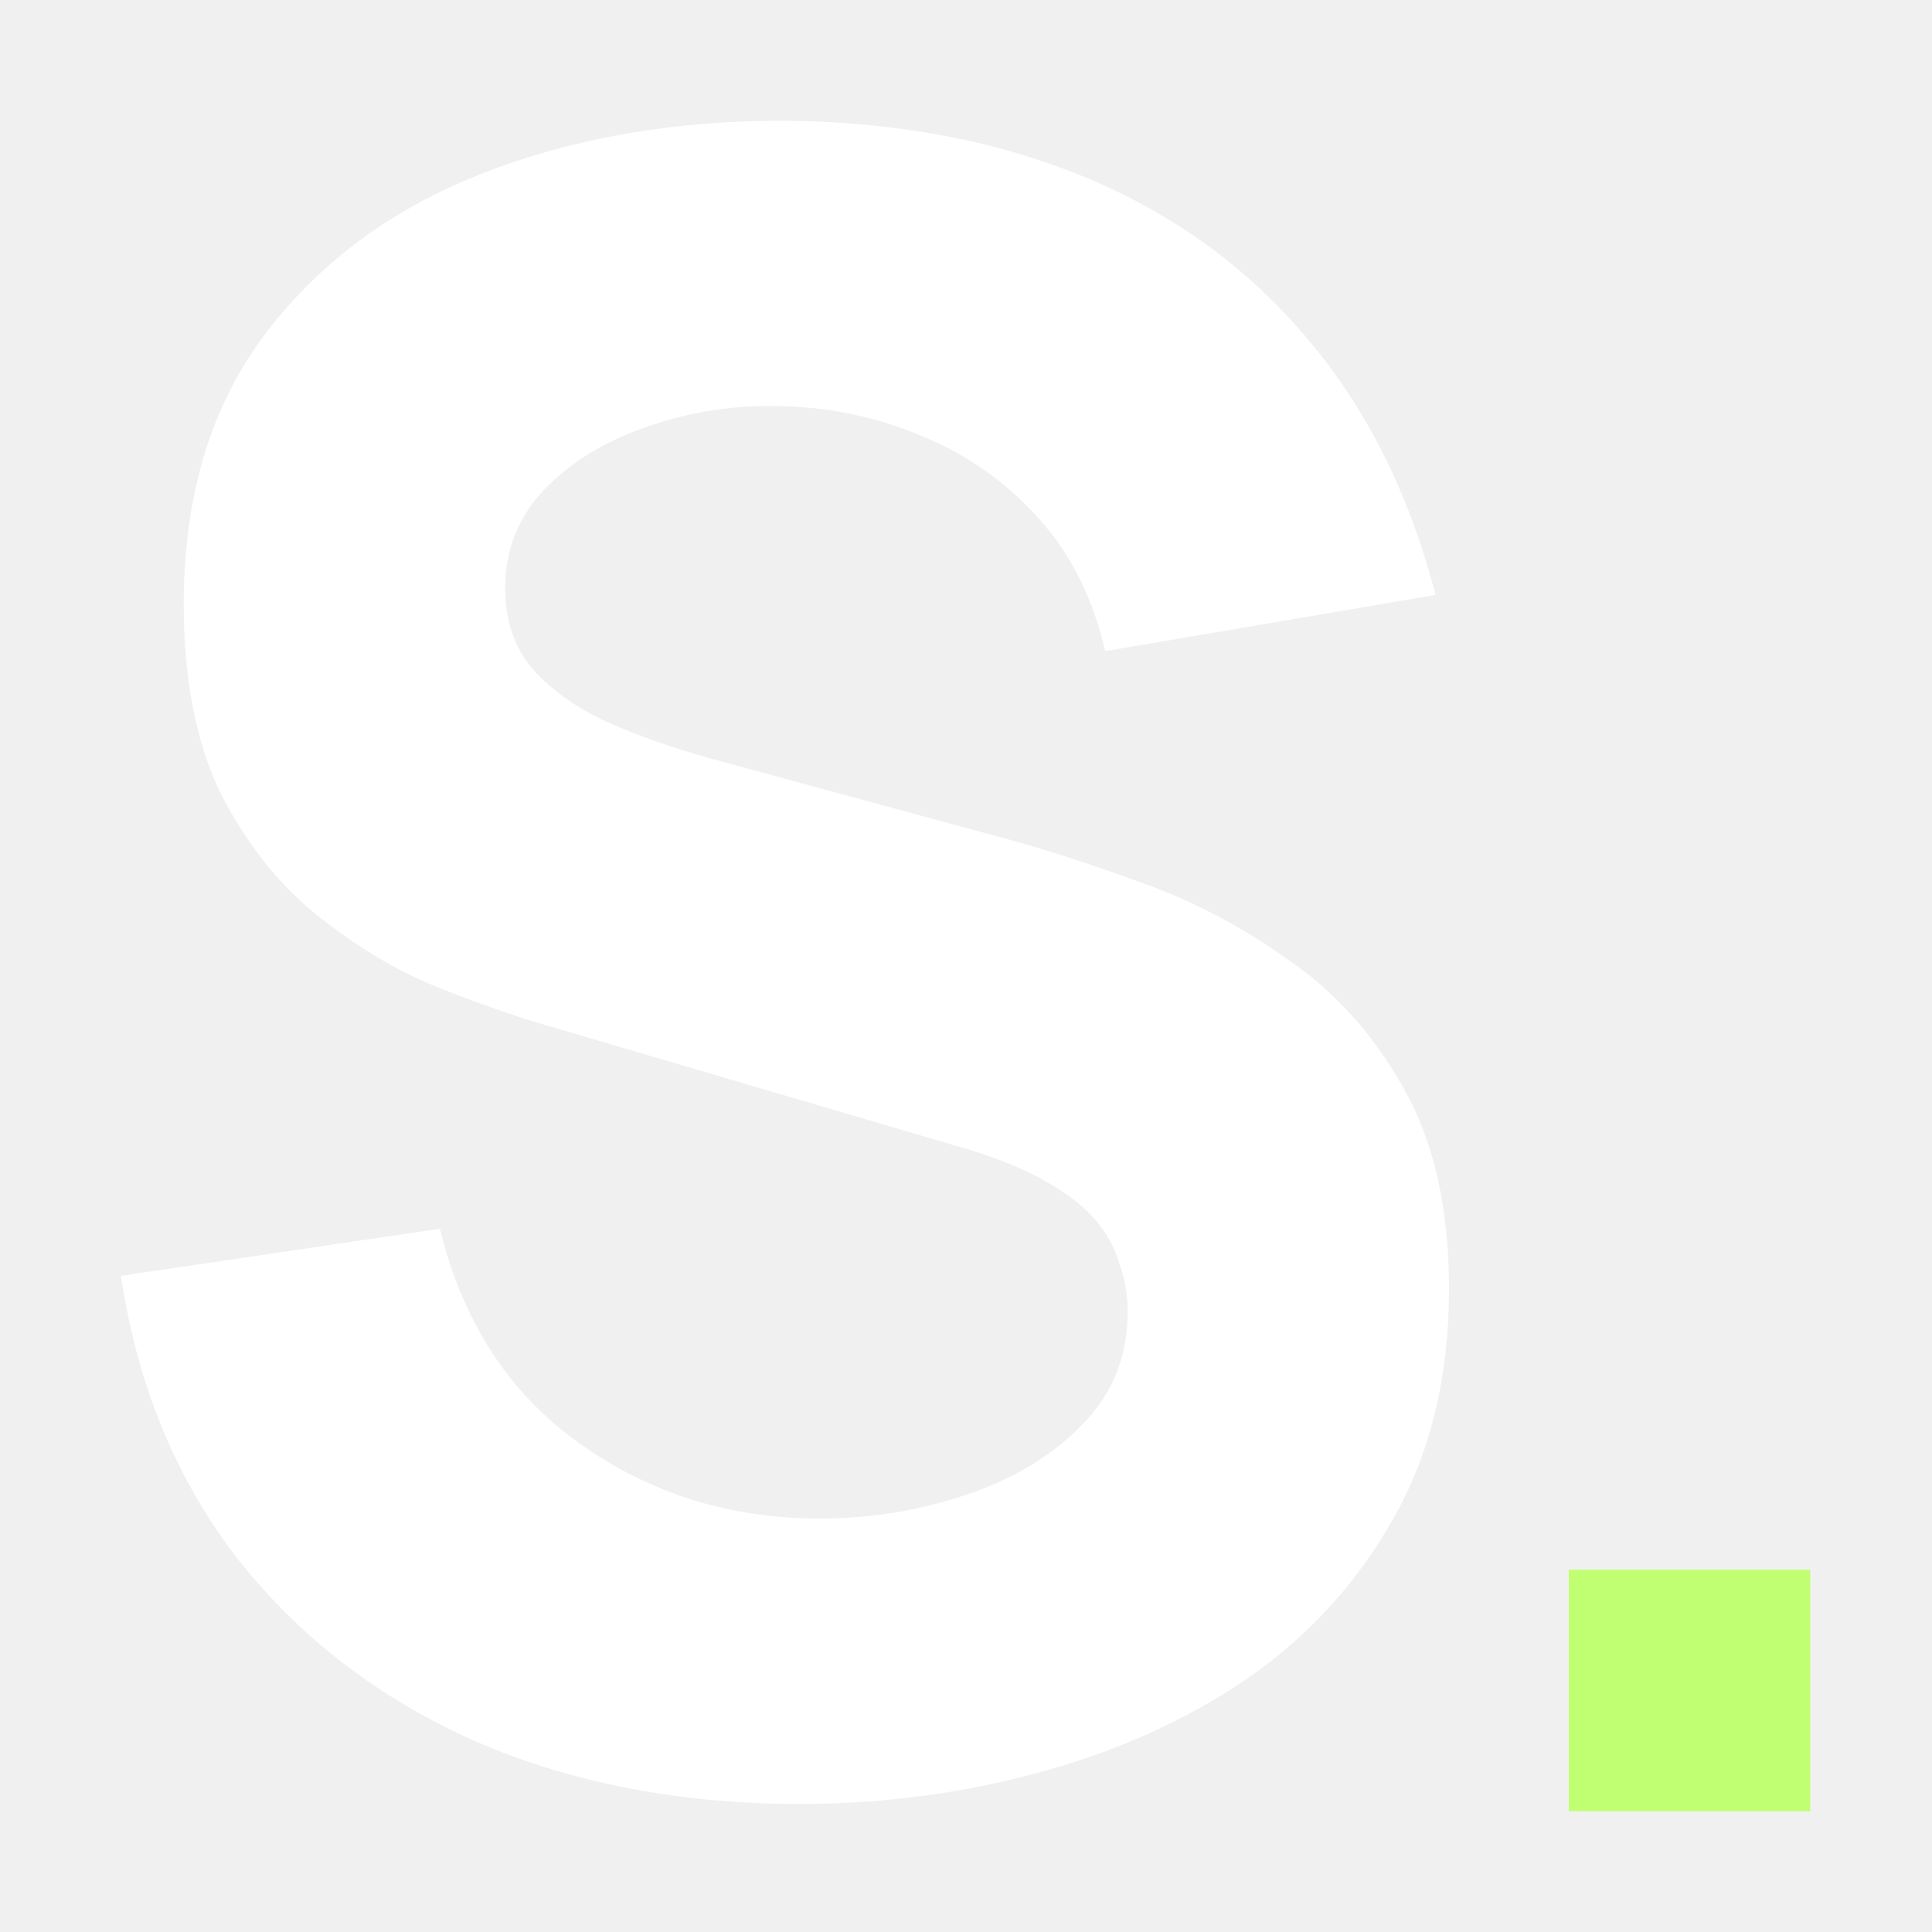
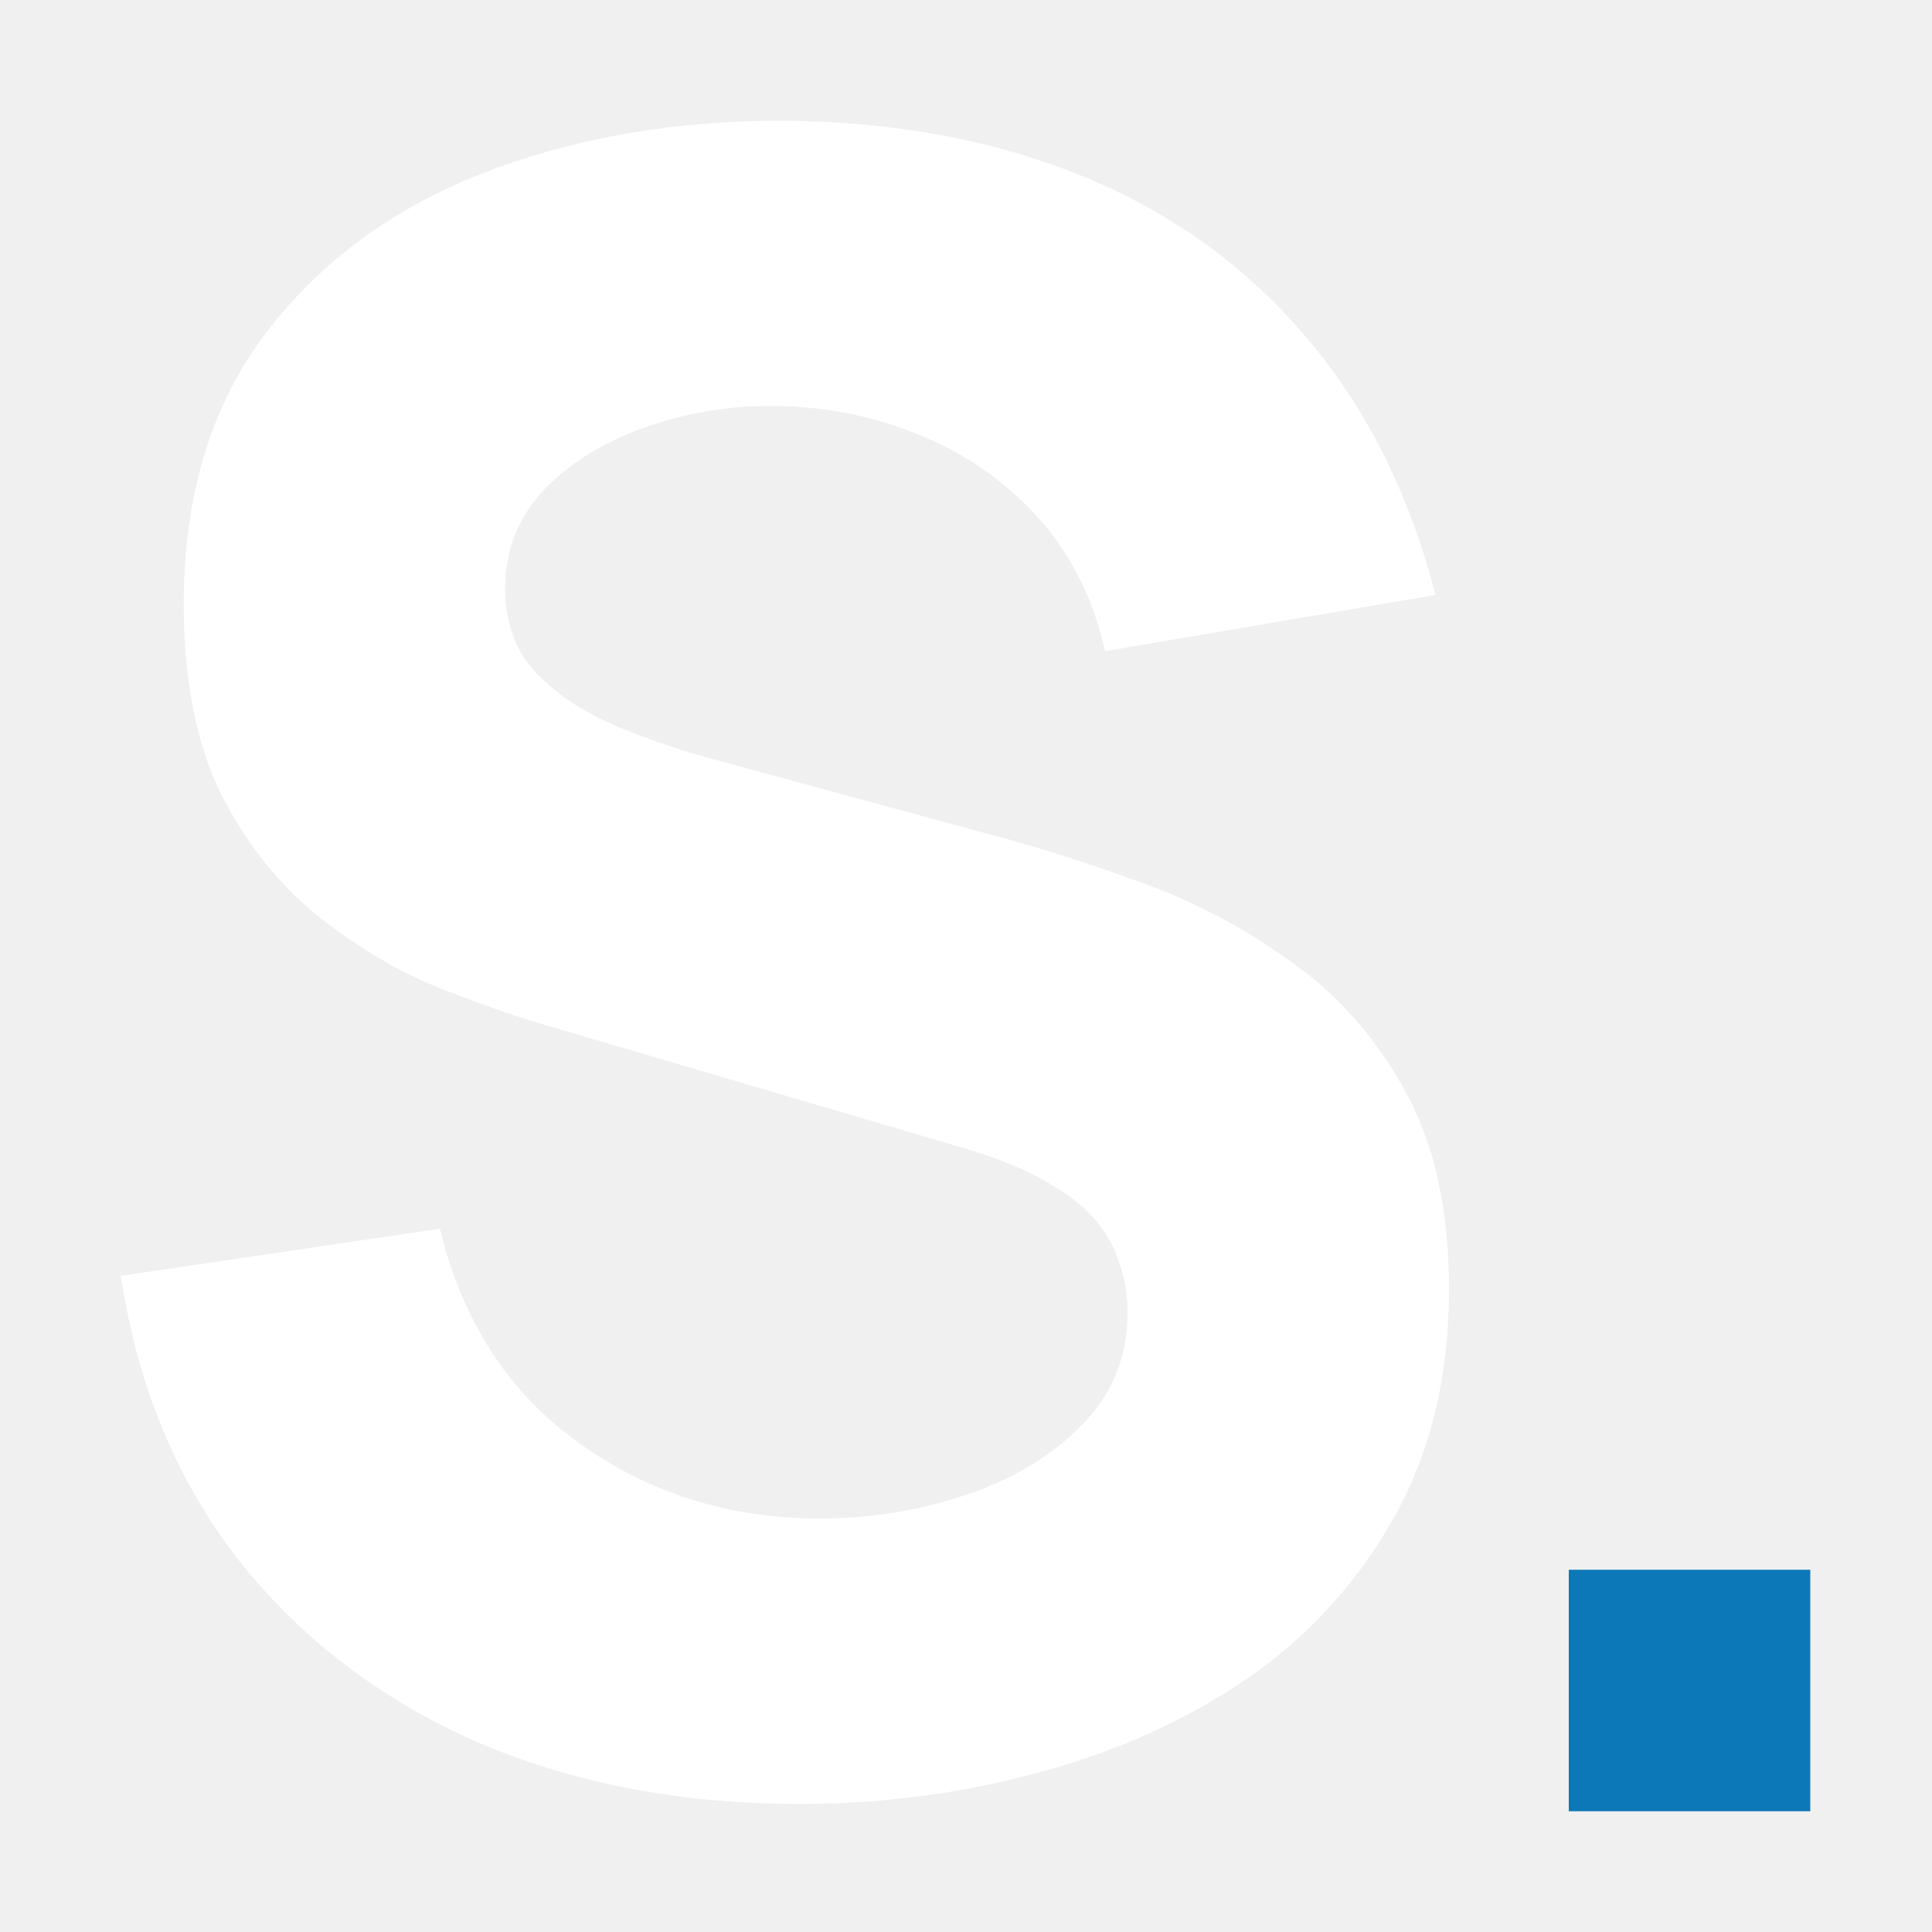
<svg xmlns="http://www.w3.org/2000/svg" width="32" height="32" viewBox="0 0 32 32" fill="none">
-   <path d="M25.984 30V26H29.984V30H25.984Z" fill="#C1FF72" />
+   <path d="M25.984 30V26H29.984V30H25.984Z" fill="#0d78b8" />
  <path d="M13.243 29.879C11.258 29.879 9.465 29.532 7.864 28.837C6.276 28.13 4.967 27.125 3.938 25.822C2.92 24.507 2.275 22.944 2.002 21.132L7.287 20.351C7.66 21.889 8.429 23.074 9.595 23.905C10.761 24.737 12.089 25.152 13.578 25.152C14.409 25.152 15.216 25.022 15.997 24.761C16.779 24.501 17.418 24.116 17.914 23.608C18.423 23.099 18.677 22.472 18.677 21.728C18.677 21.455 18.634 21.194 18.547 20.946C18.473 20.686 18.342 20.444 18.156 20.22C17.97 19.997 17.703 19.786 17.356 19.588C17.021 19.389 16.593 19.209 16.072 19.048L9.111 17.001C8.59 16.852 7.982 16.641 7.287 16.368C6.605 16.095 5.941 15.704 5.296 15.195C4.651 14.687 4.111 14.017 3.677 13.185C3.255 12.342 3.044 11.281 3.044 10.003C3.044 8.204 3.497 6.709 4.403 5.518C5.309 4.327 6.518 3.44 8.032 2.856C9.546 2.273 11.221 1.988 13.057 2C14.905 2.025 16.556 2.342 18.007 2.95C19.459 3.557 20.675 4.445 21.655 5.611C22.635 6.765 23.342 8.179 23.777 9.854L18.305 10.785C18.107 9.916 17.741 9.184 17.207 8.589C16.674 7.993 16.035 7.54 15.29 7.23C14.558 6.92 13.789 6.752 12.982 6.728C12.188 6.703 11.438 6.814 10.73 7.063C10.036 7.298 9.465 7.646 9.018 8.105C8.584 8.564 8.367 9.11 8.367 9.742C8.367 10.326 8.547 10.803 8.907 11.175C9.266 11.535 9.719 11.827 10.265 12.05C10.811 12.274 11.37 12.46 11.94 12.609L16.593 13.874C17.288 14.06 18.057 14.308 18.901 14.618C19.744 14.916 20.551 15.338 21.32 15.884C22.102 16.418 22.741 17.125 23.237 18.006C23.746 18.887 24 20.003 24 21.356C24 22.795 23.696 24.054 23.088 25.134C22.492 26.201 21.686 27.088 20.669 27.795C19.651 28.49 18.497 29.011 17.207 29.358C15.929 29.706 14.608 29.879 13.243 29.879Z" fill="white" />
</svg>
